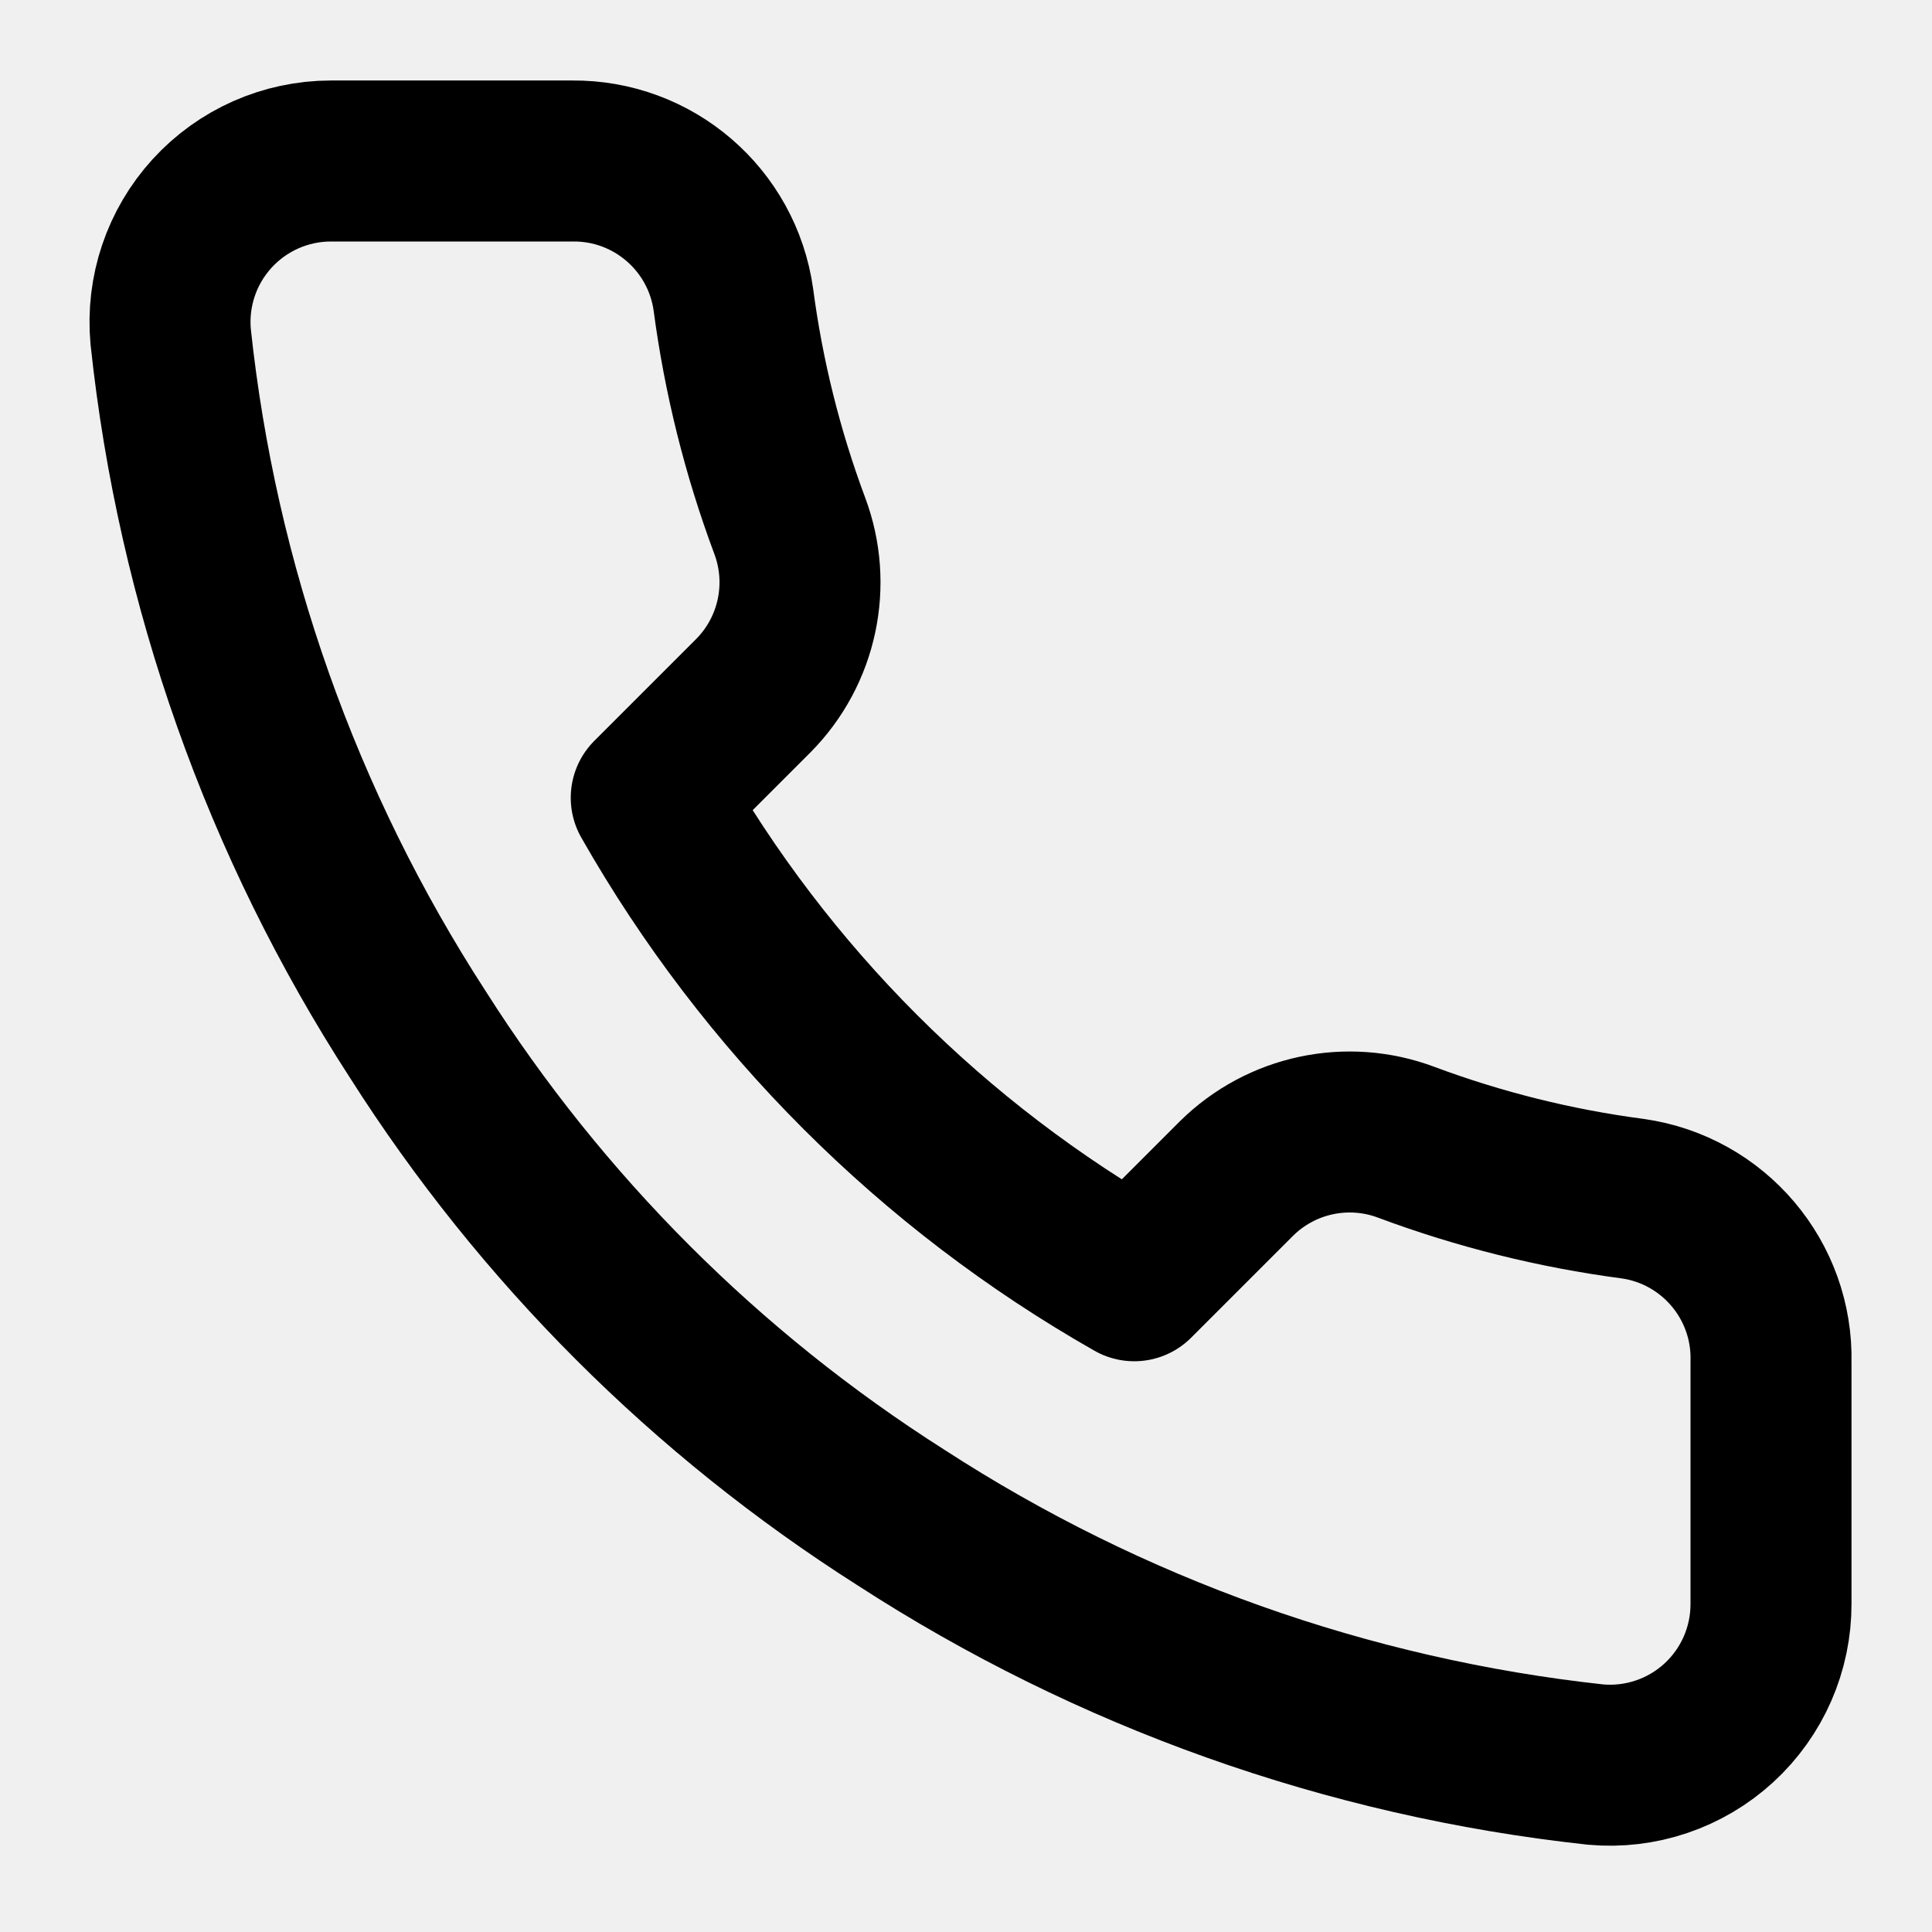
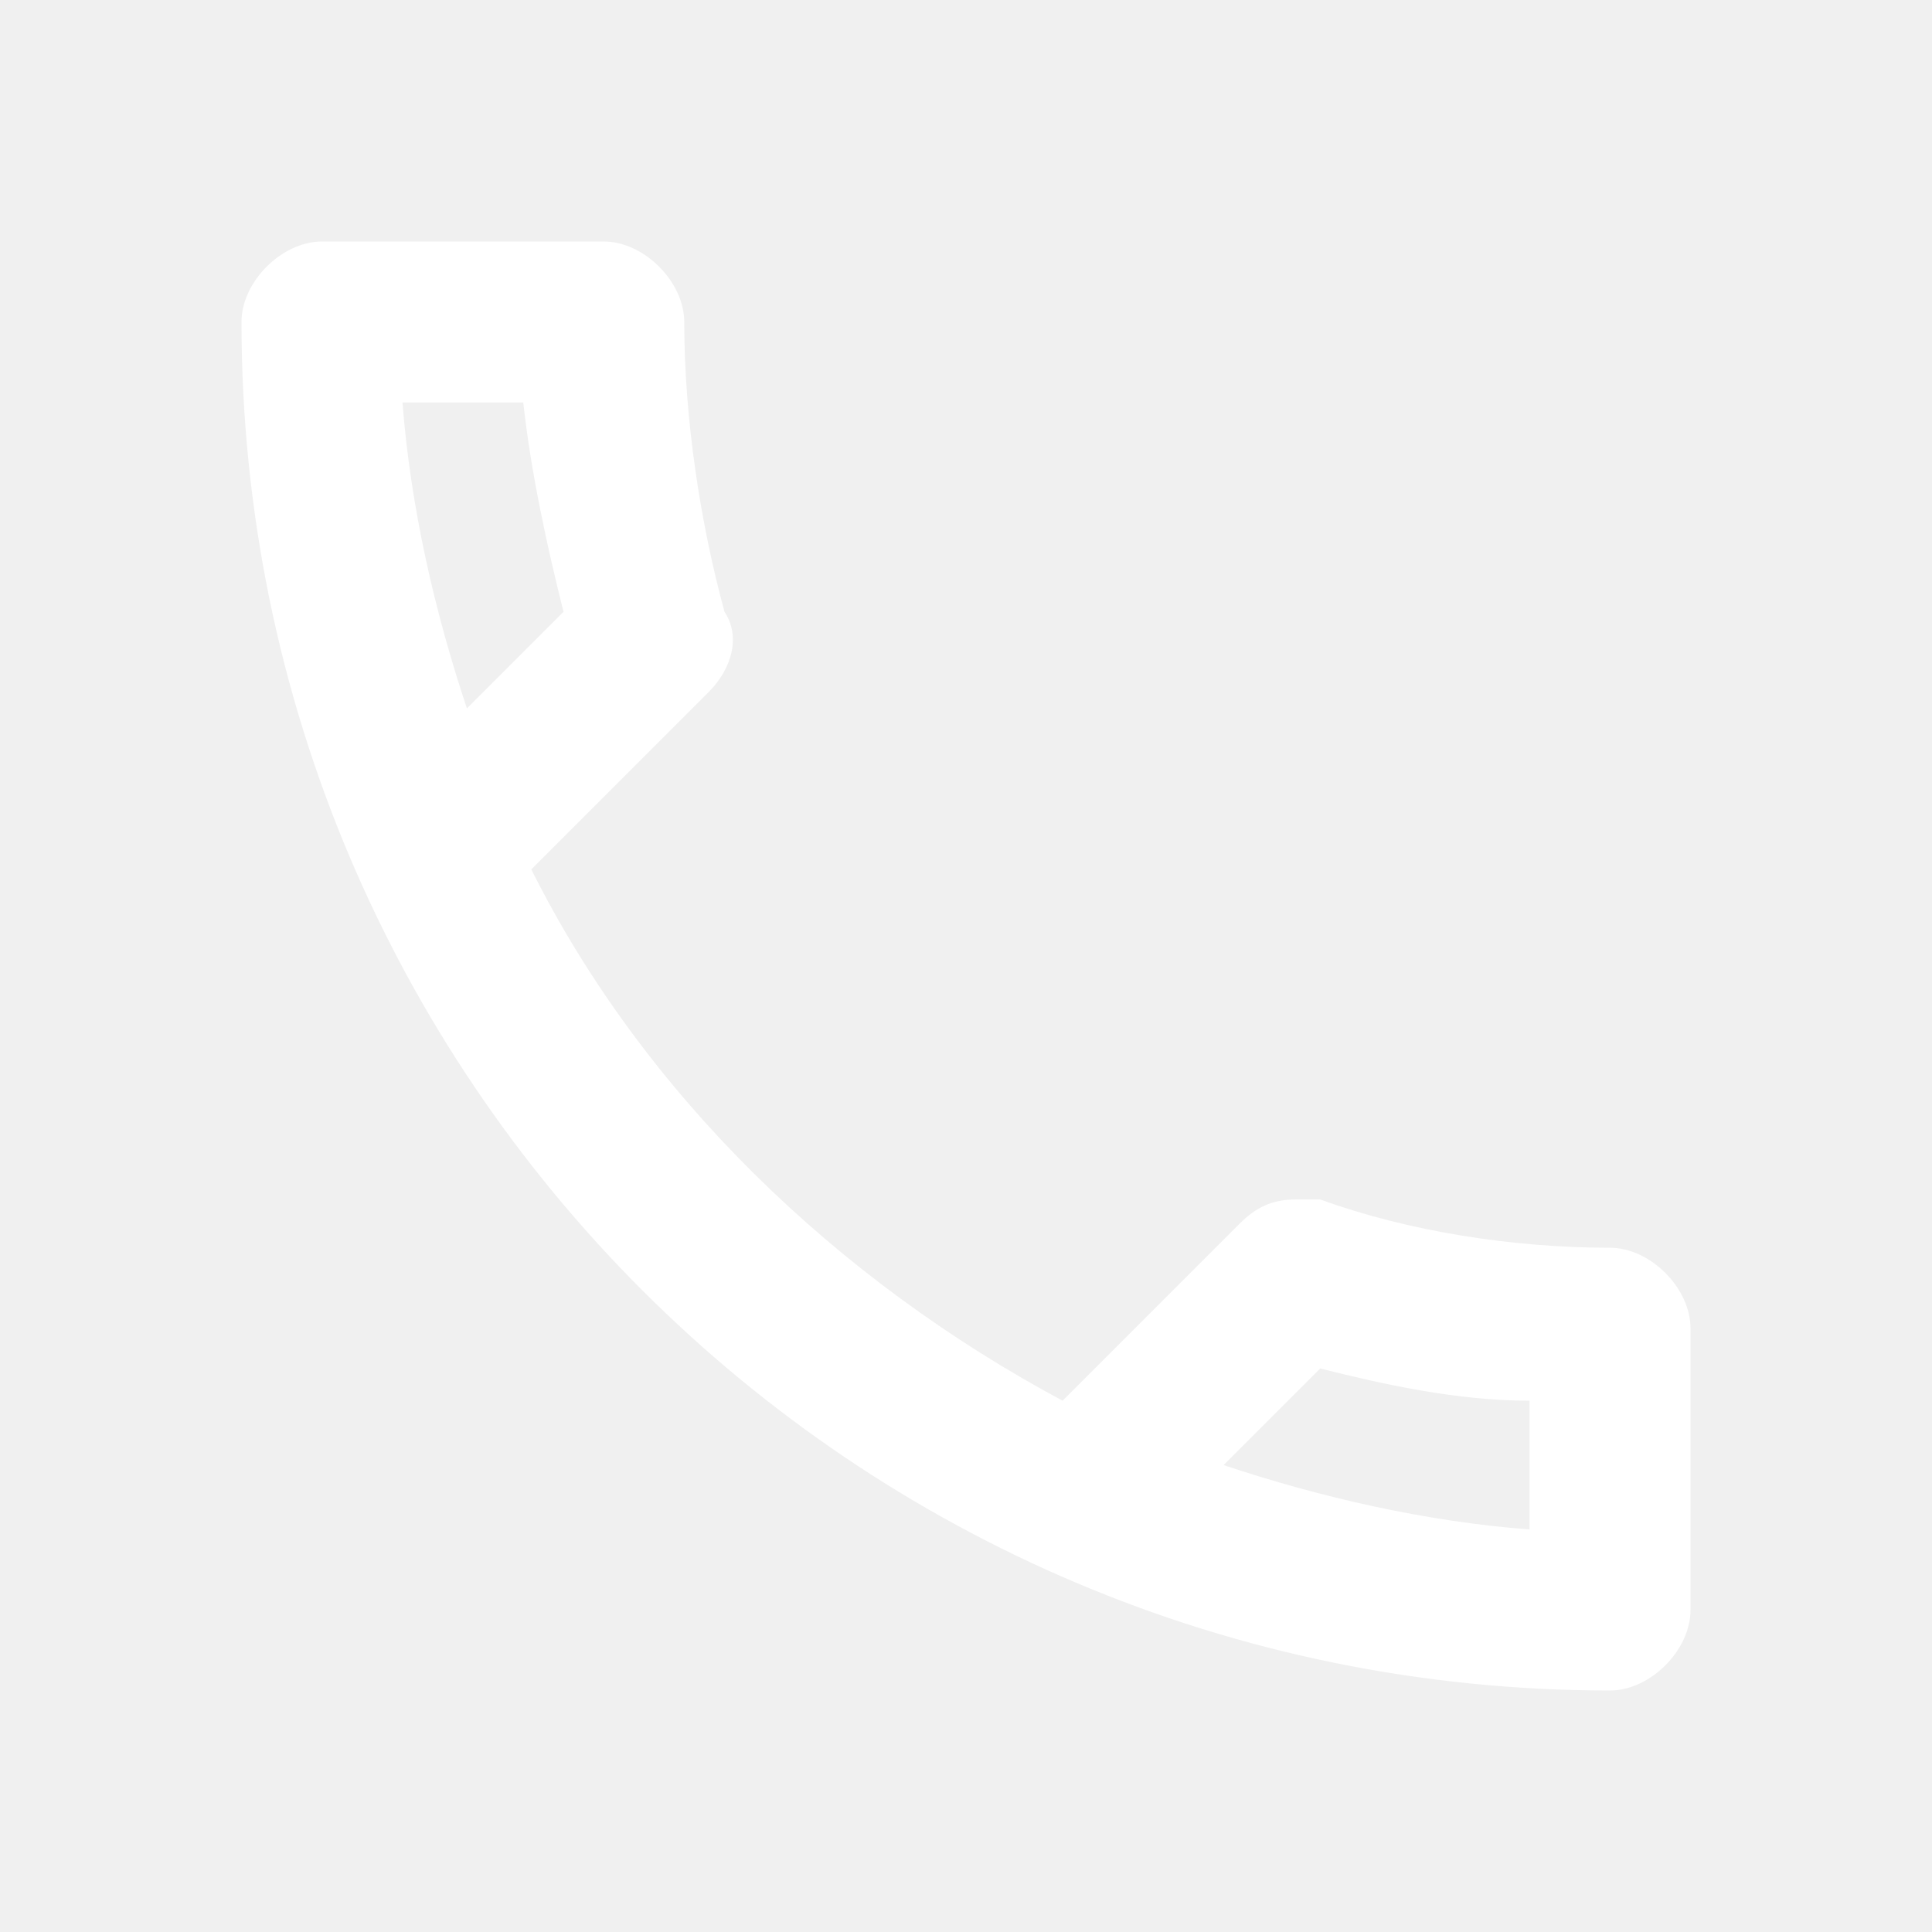
- <svg xmlns="http://www.w3.org/2000/svg" width="24" height="24" viewBox="0 0 24 24" fill="none" stroke="currentColor" stroke-width="2" stroke-linecap="round" stroke-linejoin="round" class="lucide lucide-phone">
-   <path d="M22 16.92v3a2 2 0 0 1-2.18 2 19.79 19.79 0 0 1-8.63-3.07 19.5 19.5 0 0 1-6-6 19.79 19.79 0 0 1-3.07-8.67A2 2 0 0 1 4.11 2h3a2 2 0 0 1 2 1.72 12.84 12.84 0 0 0 .7 2.81 2 2 0 0 1-.45 2.11L8.09 9.91a16 16 0 0 0 6 6l1.27-1.27a2 2 0 0 1 2.11-.45 12.84 12.84 0 0 0 2.81.7A2 2 0 0 1 22 16.92z" />
+ <svg xmlns="http://www.w3.org/2000/svg" width="48" height="48" viewBox="0 0 24 24">
+   <path fill="white" d="M20 15.5c-1.2 0-2.5-.2-3.6-.6h-.3c-.3 0-.5.1-.7.3l-2.2 2.2c-2.8-1.5-5.2-3.8-6.6-6.6l2.2-2.2c.3-.3.4-.7.2-1c-.3-1.1-.5-2.4-.5-3.6c0-.5-.5-1-1-1H4c-.5 0-1 .5-1 1c0 9.4 7.6 17 17 17c.5 0 1-.5 1-1v-3.5c0-.5-.5-1-1-1M5 5h1.5c.1.9.3 1.8.5 2.6L5.8 8.8C5.4 7.6 5.1 6.3 5 5m14 14c-1.3-.1-2.6-.4-3.8-.8l1.2-1.2c.8.2 1.7.4 2.6.4z" />
</svg>
